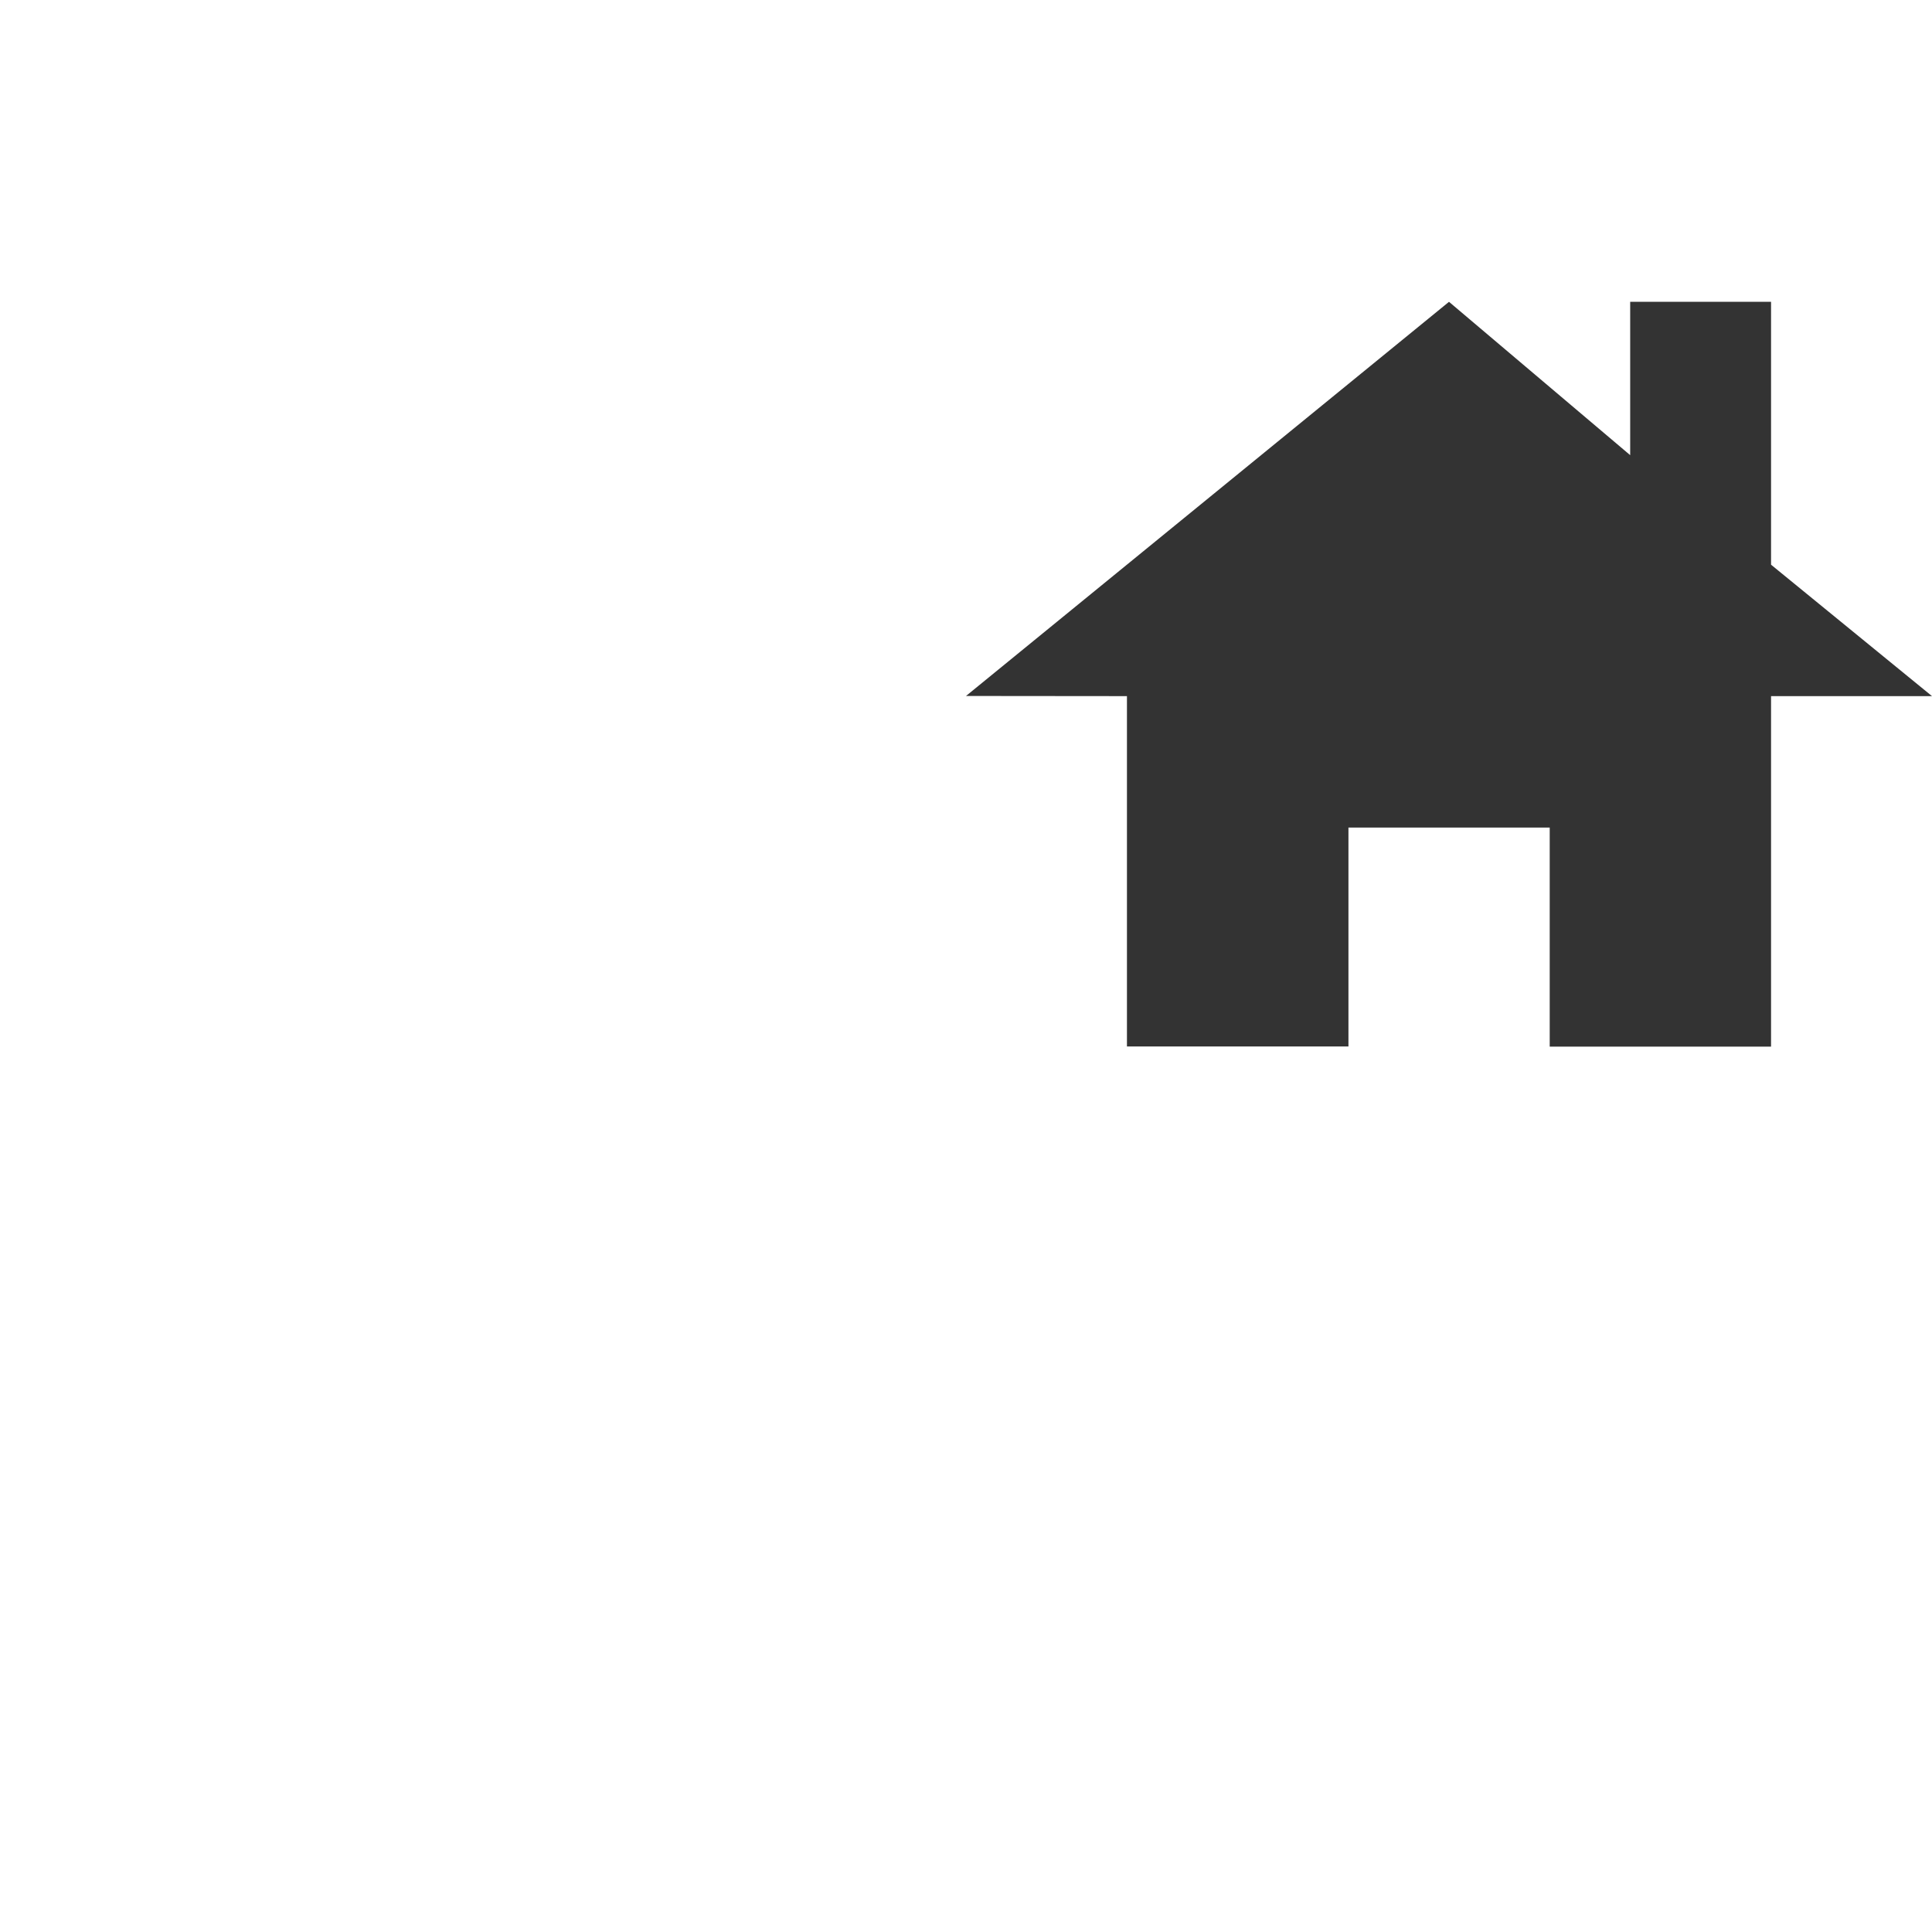
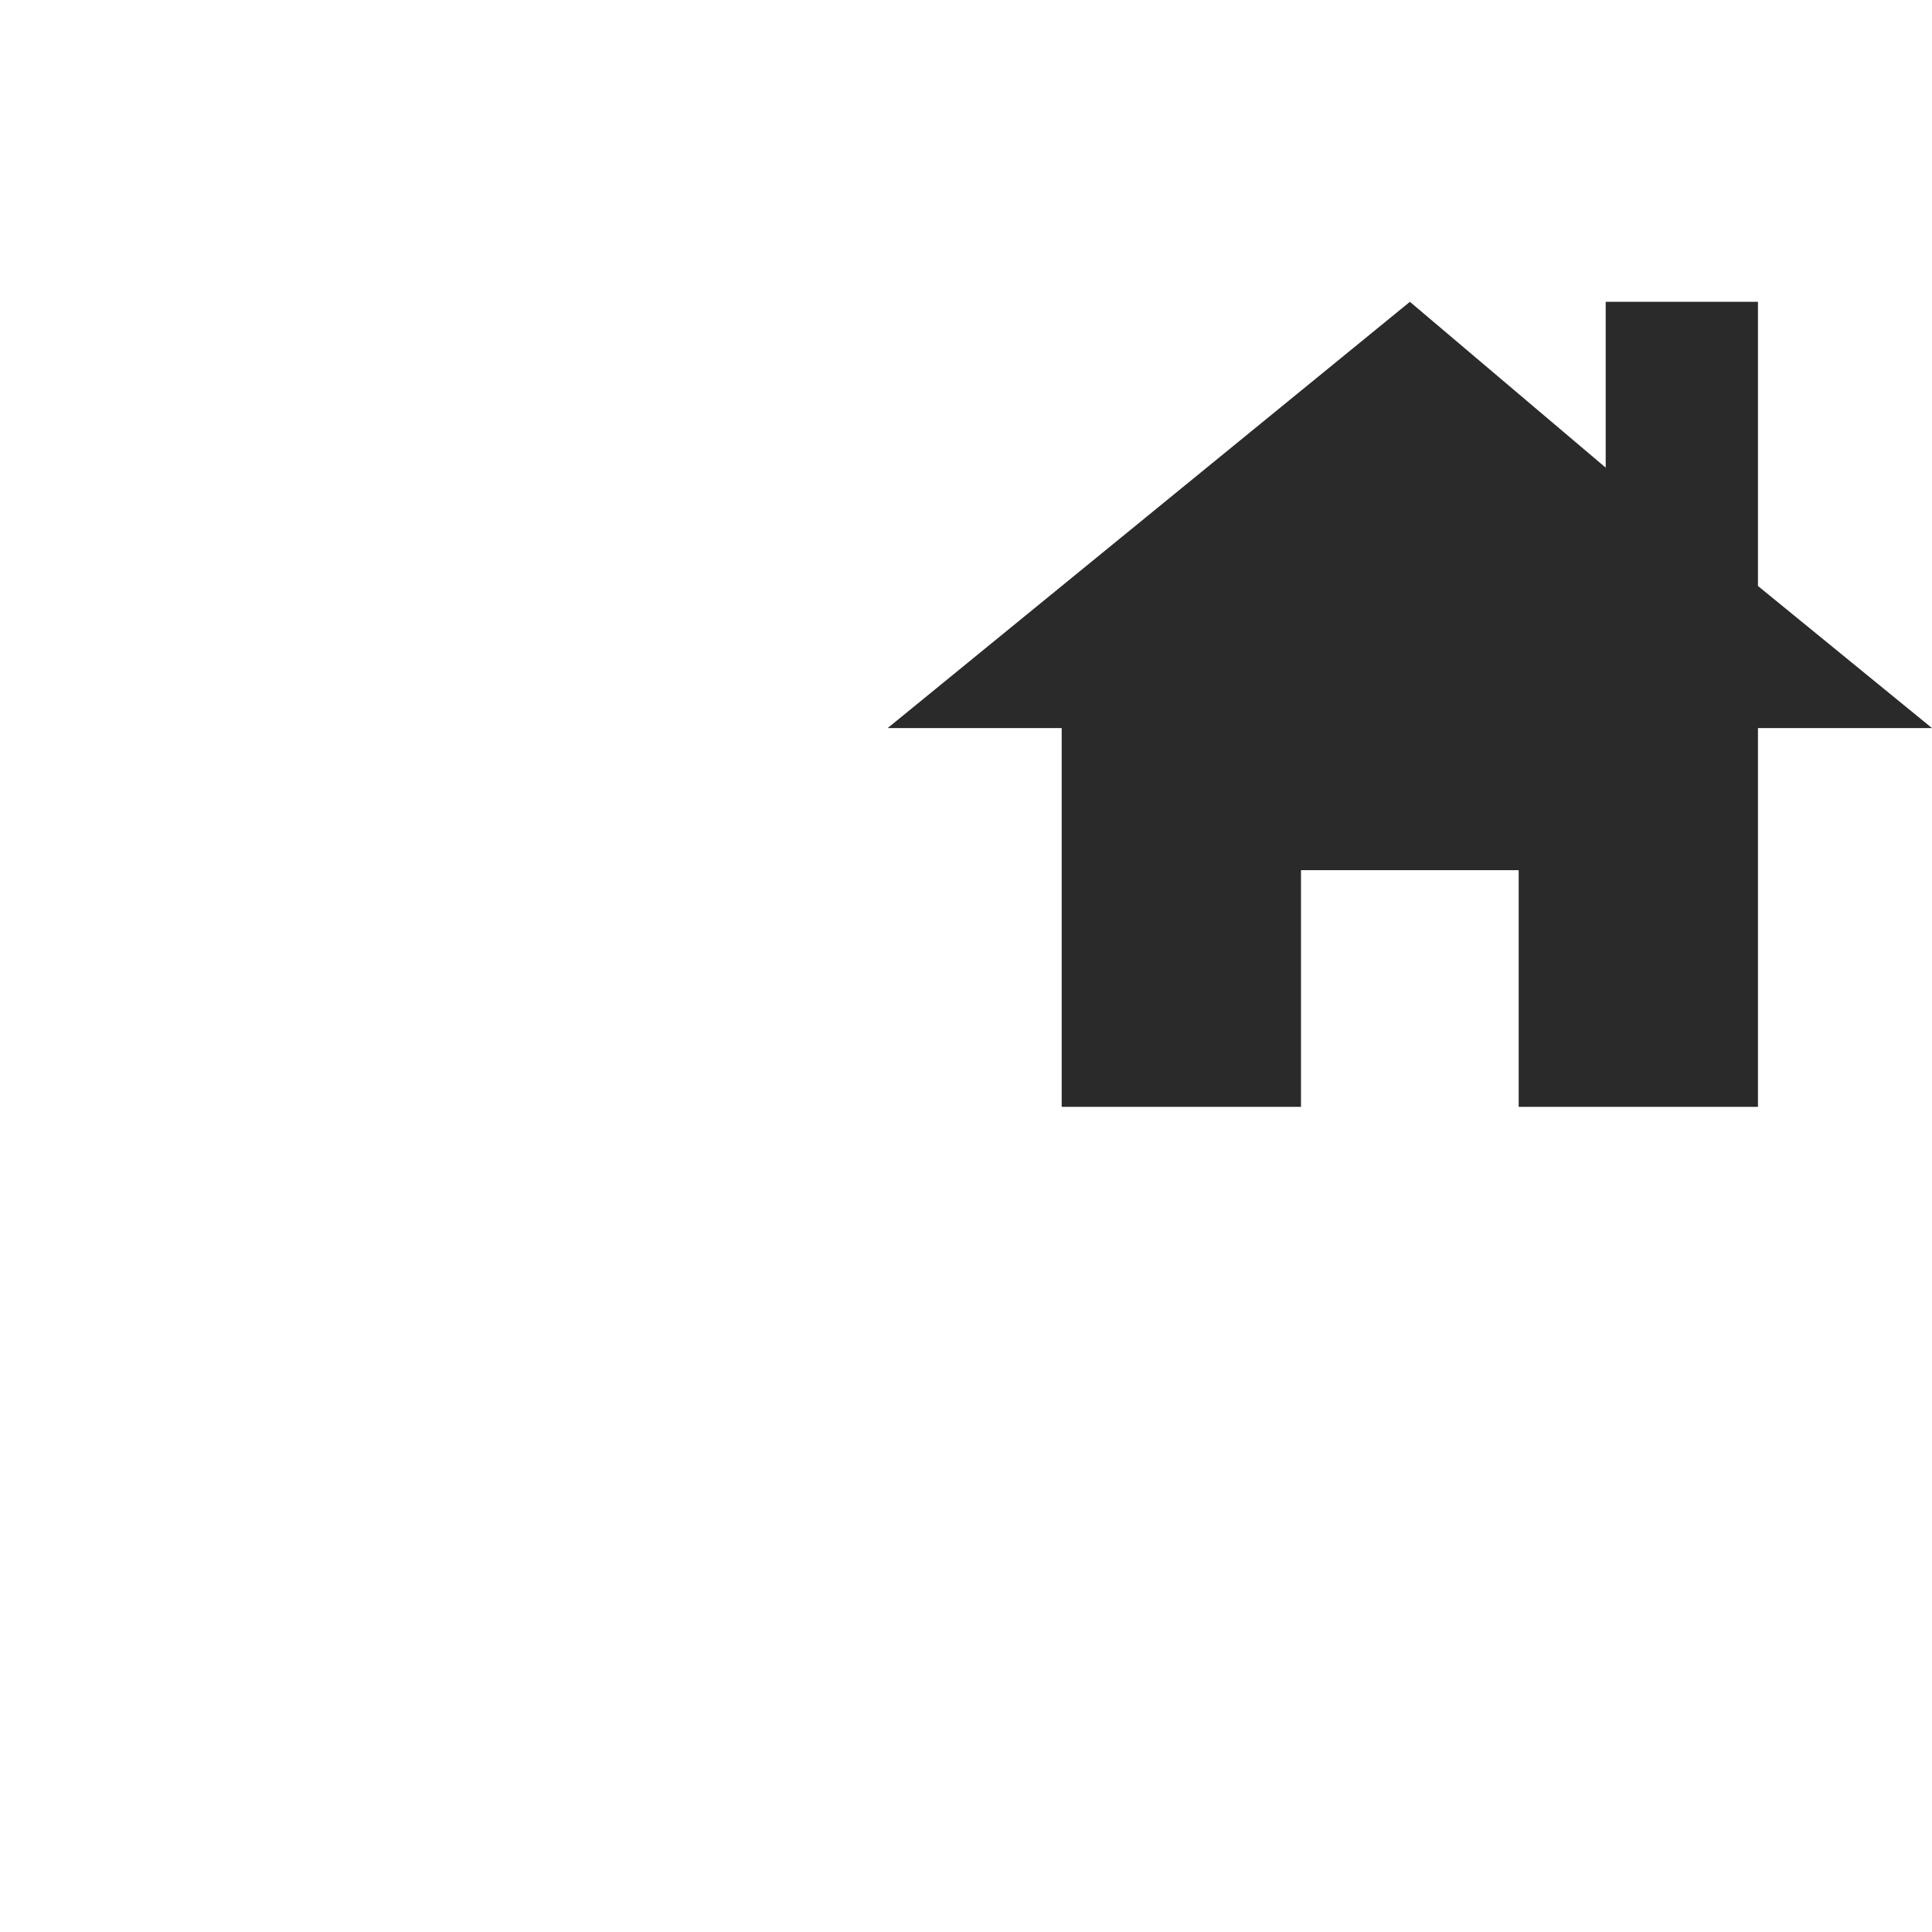
<svg xmlns="http://www.w3.org/2000/svg" width="48" height="48" viewBox="0 0 12.7 12.7" version="1.1" id="svg26073">
  <defs id="defs26070" />
-   <path style="fill:#333333;fill-opacity:1;stroke:none;stroke-width:0.327px;stroke-linecap:butt;stroke-linejoin:miter;stroke-opacity:1" d="M 7.408,4.576 V 6.879 H 8.864 V 5.44 h 1.323 v 1.44 h 1.455 V 4.576 H 12.7 L 11.642,3.712 V 1.984 h -0.926 v 1.008 l -1.191,-1.008 -3.175,2.591" id="path1865" />
+   <path style="fill:#2a2a2a;fill-opacity:0.997;stroke:none;stroke-width:0.354px;stroke-linecap:butt;stroke-linejoin:miter;stroke-opacity:1" d="M 6.979,4.786 V 7.276 H 8.552 V 5.72 H 9.983 V 7.276 H 11.556 V 4.786 H 12.7 L 11.556,3.852 V 1.984 H 10.555 V 3.074 L 9.268,1.984 5.835,4.786" id="path1865" />
</svg>
